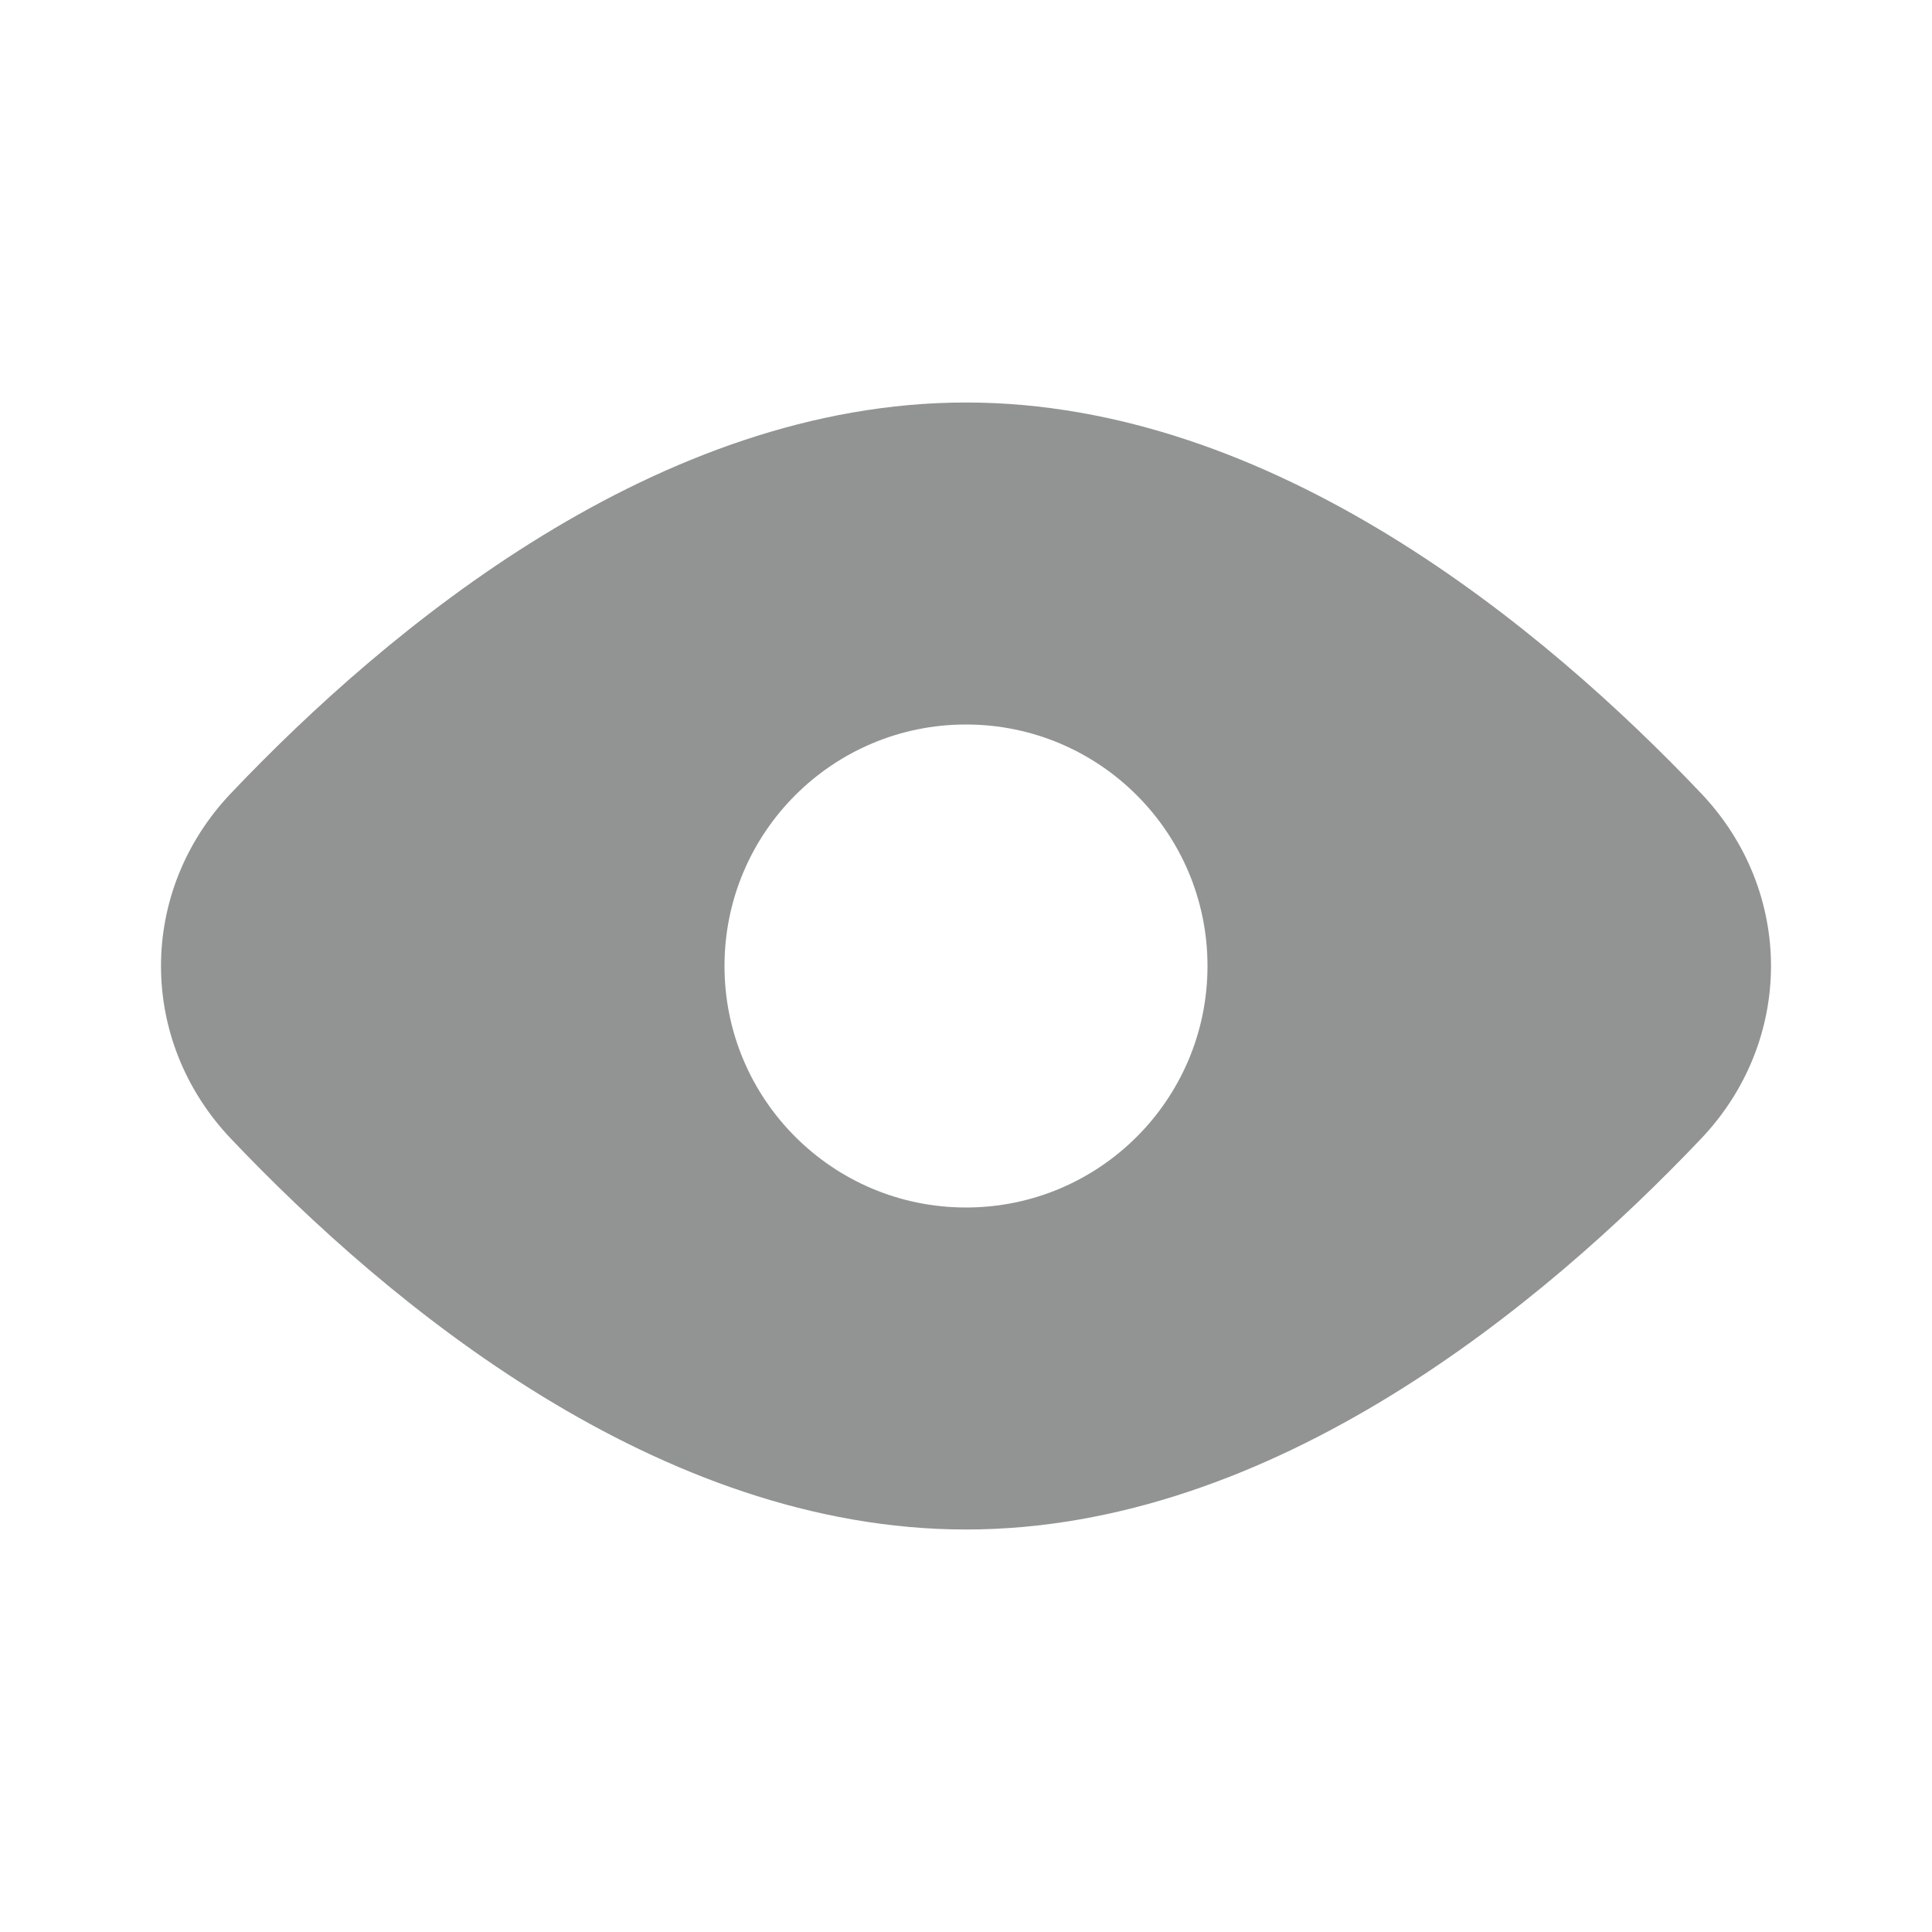
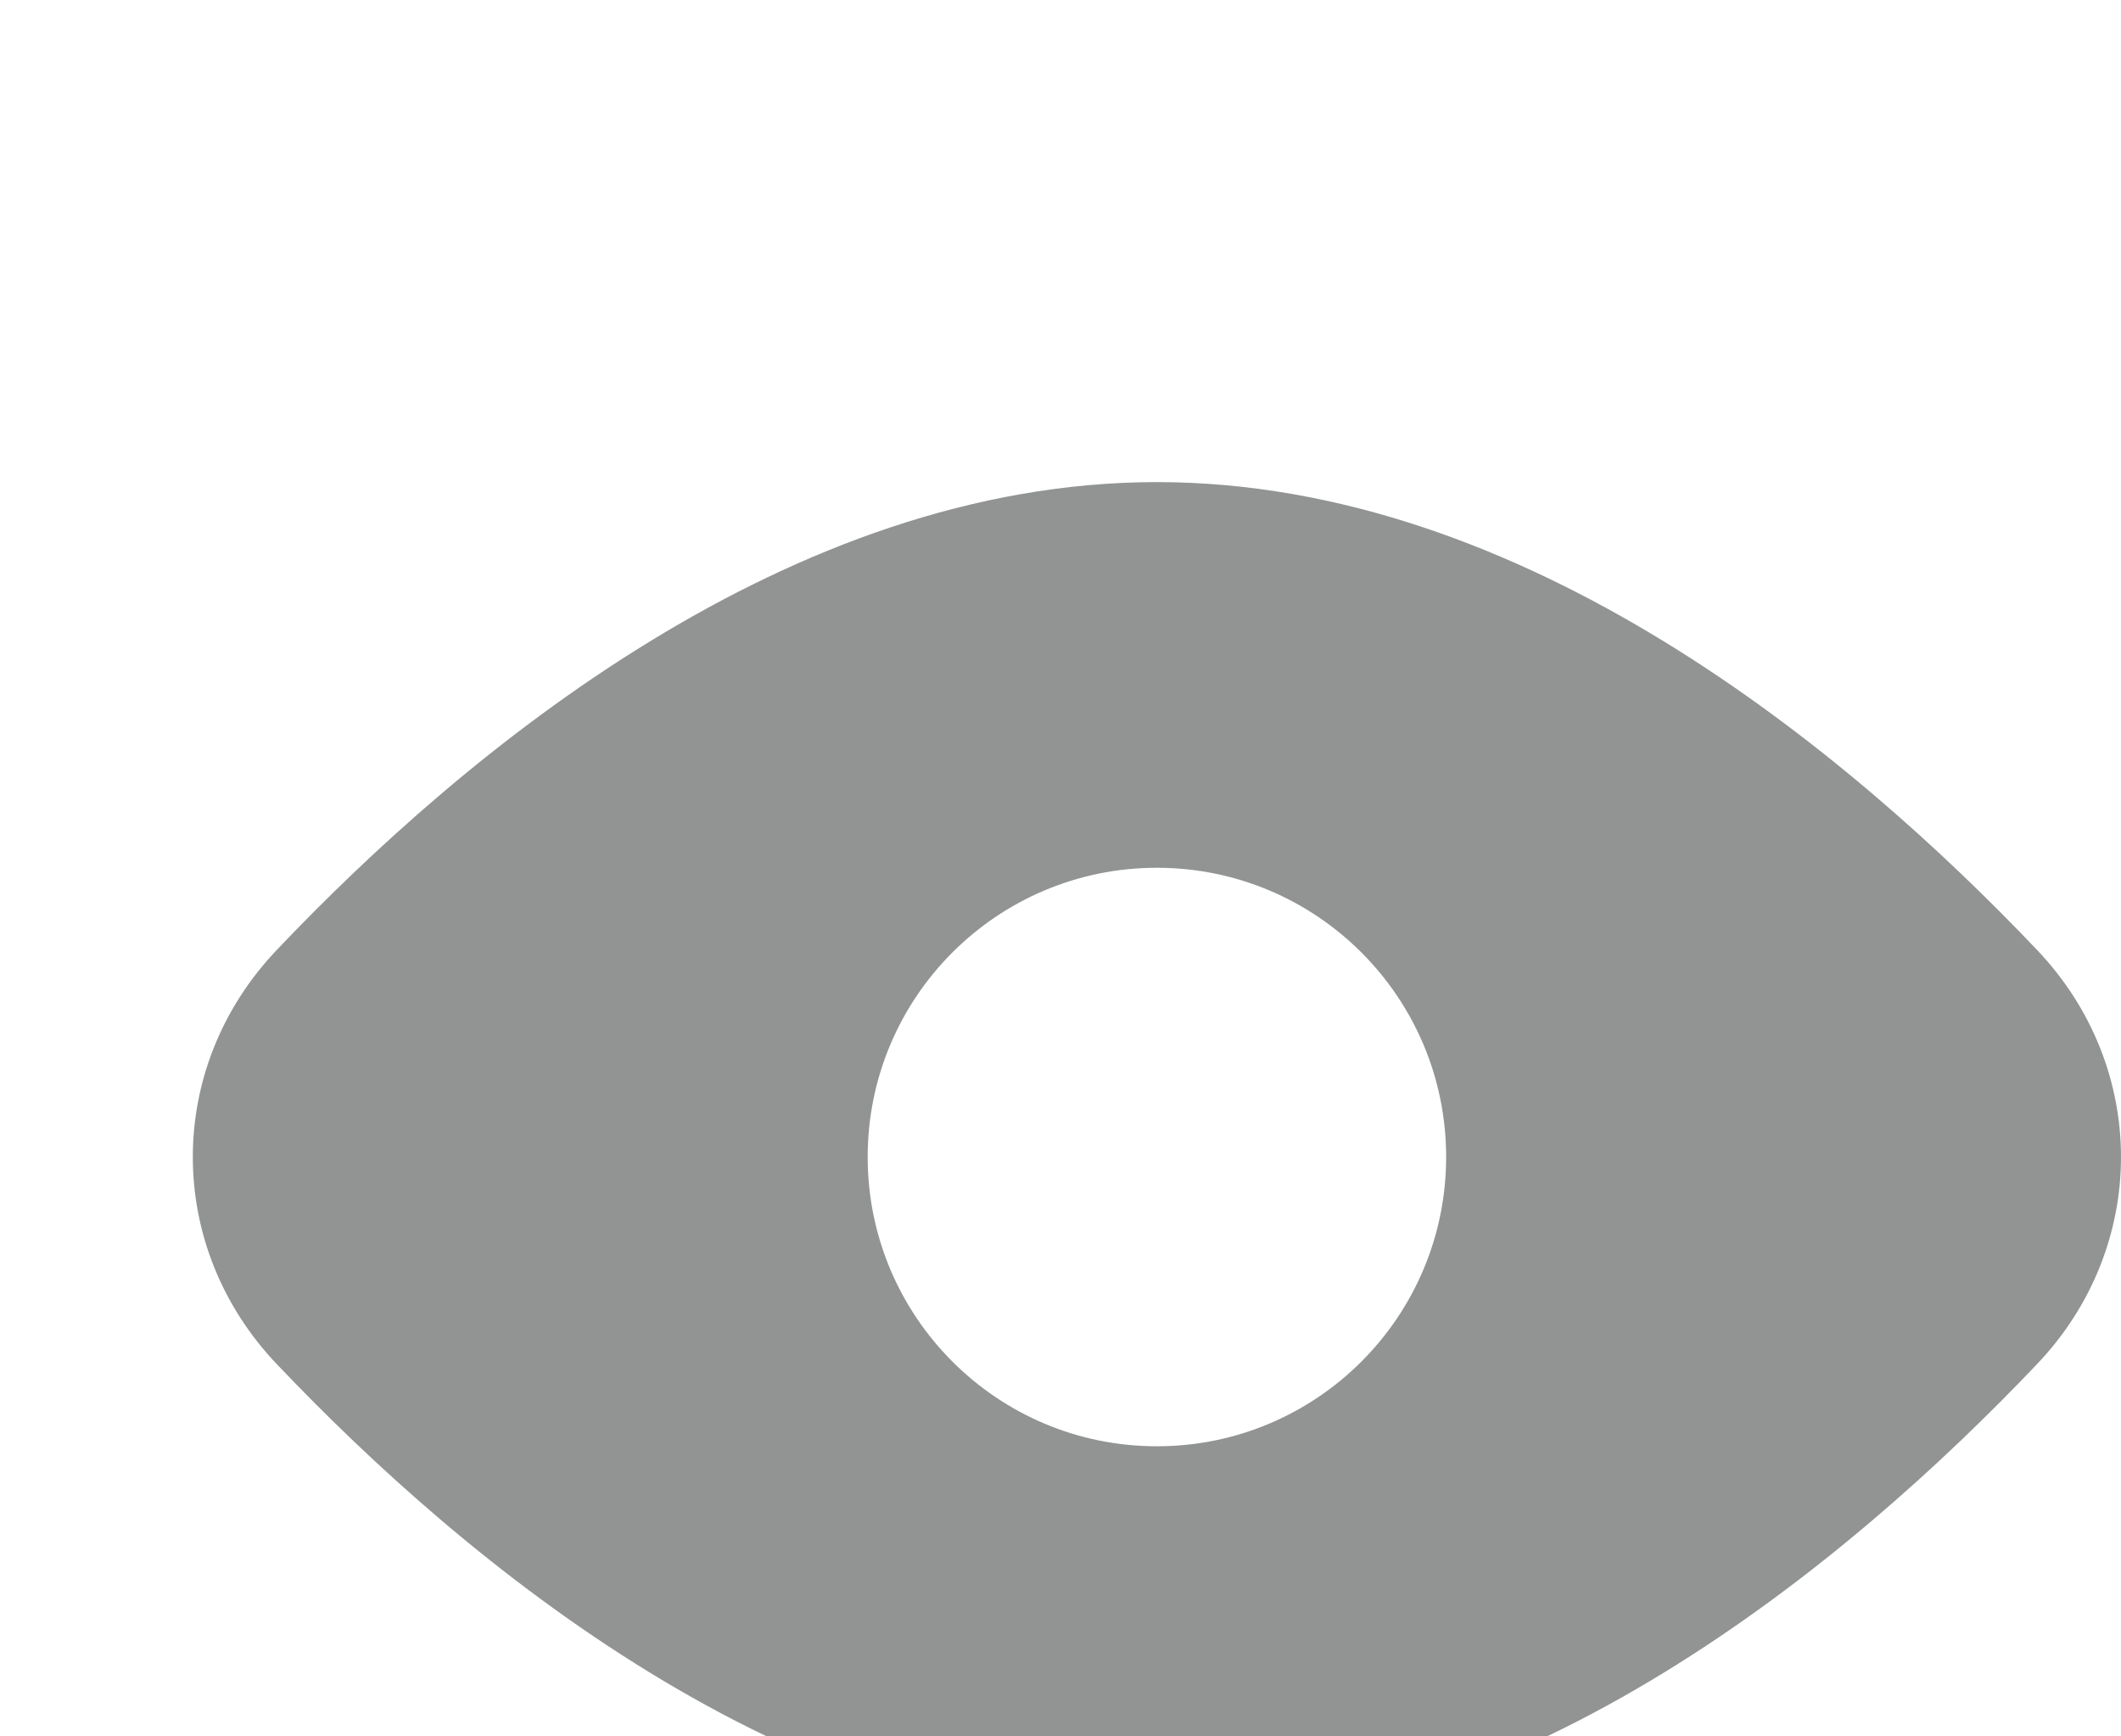
- <svg xmlns="http://www.w3.org/2000/svg" width="24" height="24" viewBox="0 0 24 24" fill="none">
+ <svg xmlns="http://www.w3.org/2000/svg" width="22" height="18" viewBox="0 0 22 18" fill="none">
  <path fill-rule="evenodd" clip-rule="evenodd" d="M21.13 14.147C22.29 12.927 22.29 11.073 21.13 9.853C19.174 7.795 15.816 5 12 5C8.184 5 4.825 7.795 2.87 9.853C1.71 11.073 1.71 12.927 2.87 14.147C4.825 16.205 8.184 19 12 19C15.816 19 19.174 16.205 21.13 14.147ZM12 15C13.657 15 15 13.657 15 12C15 10.343 13.657 9 12 9C10.343 9 9 10.343 9 12C9 13.657 10.343 15 12 15Z" fill="#919493" />
</svg>
